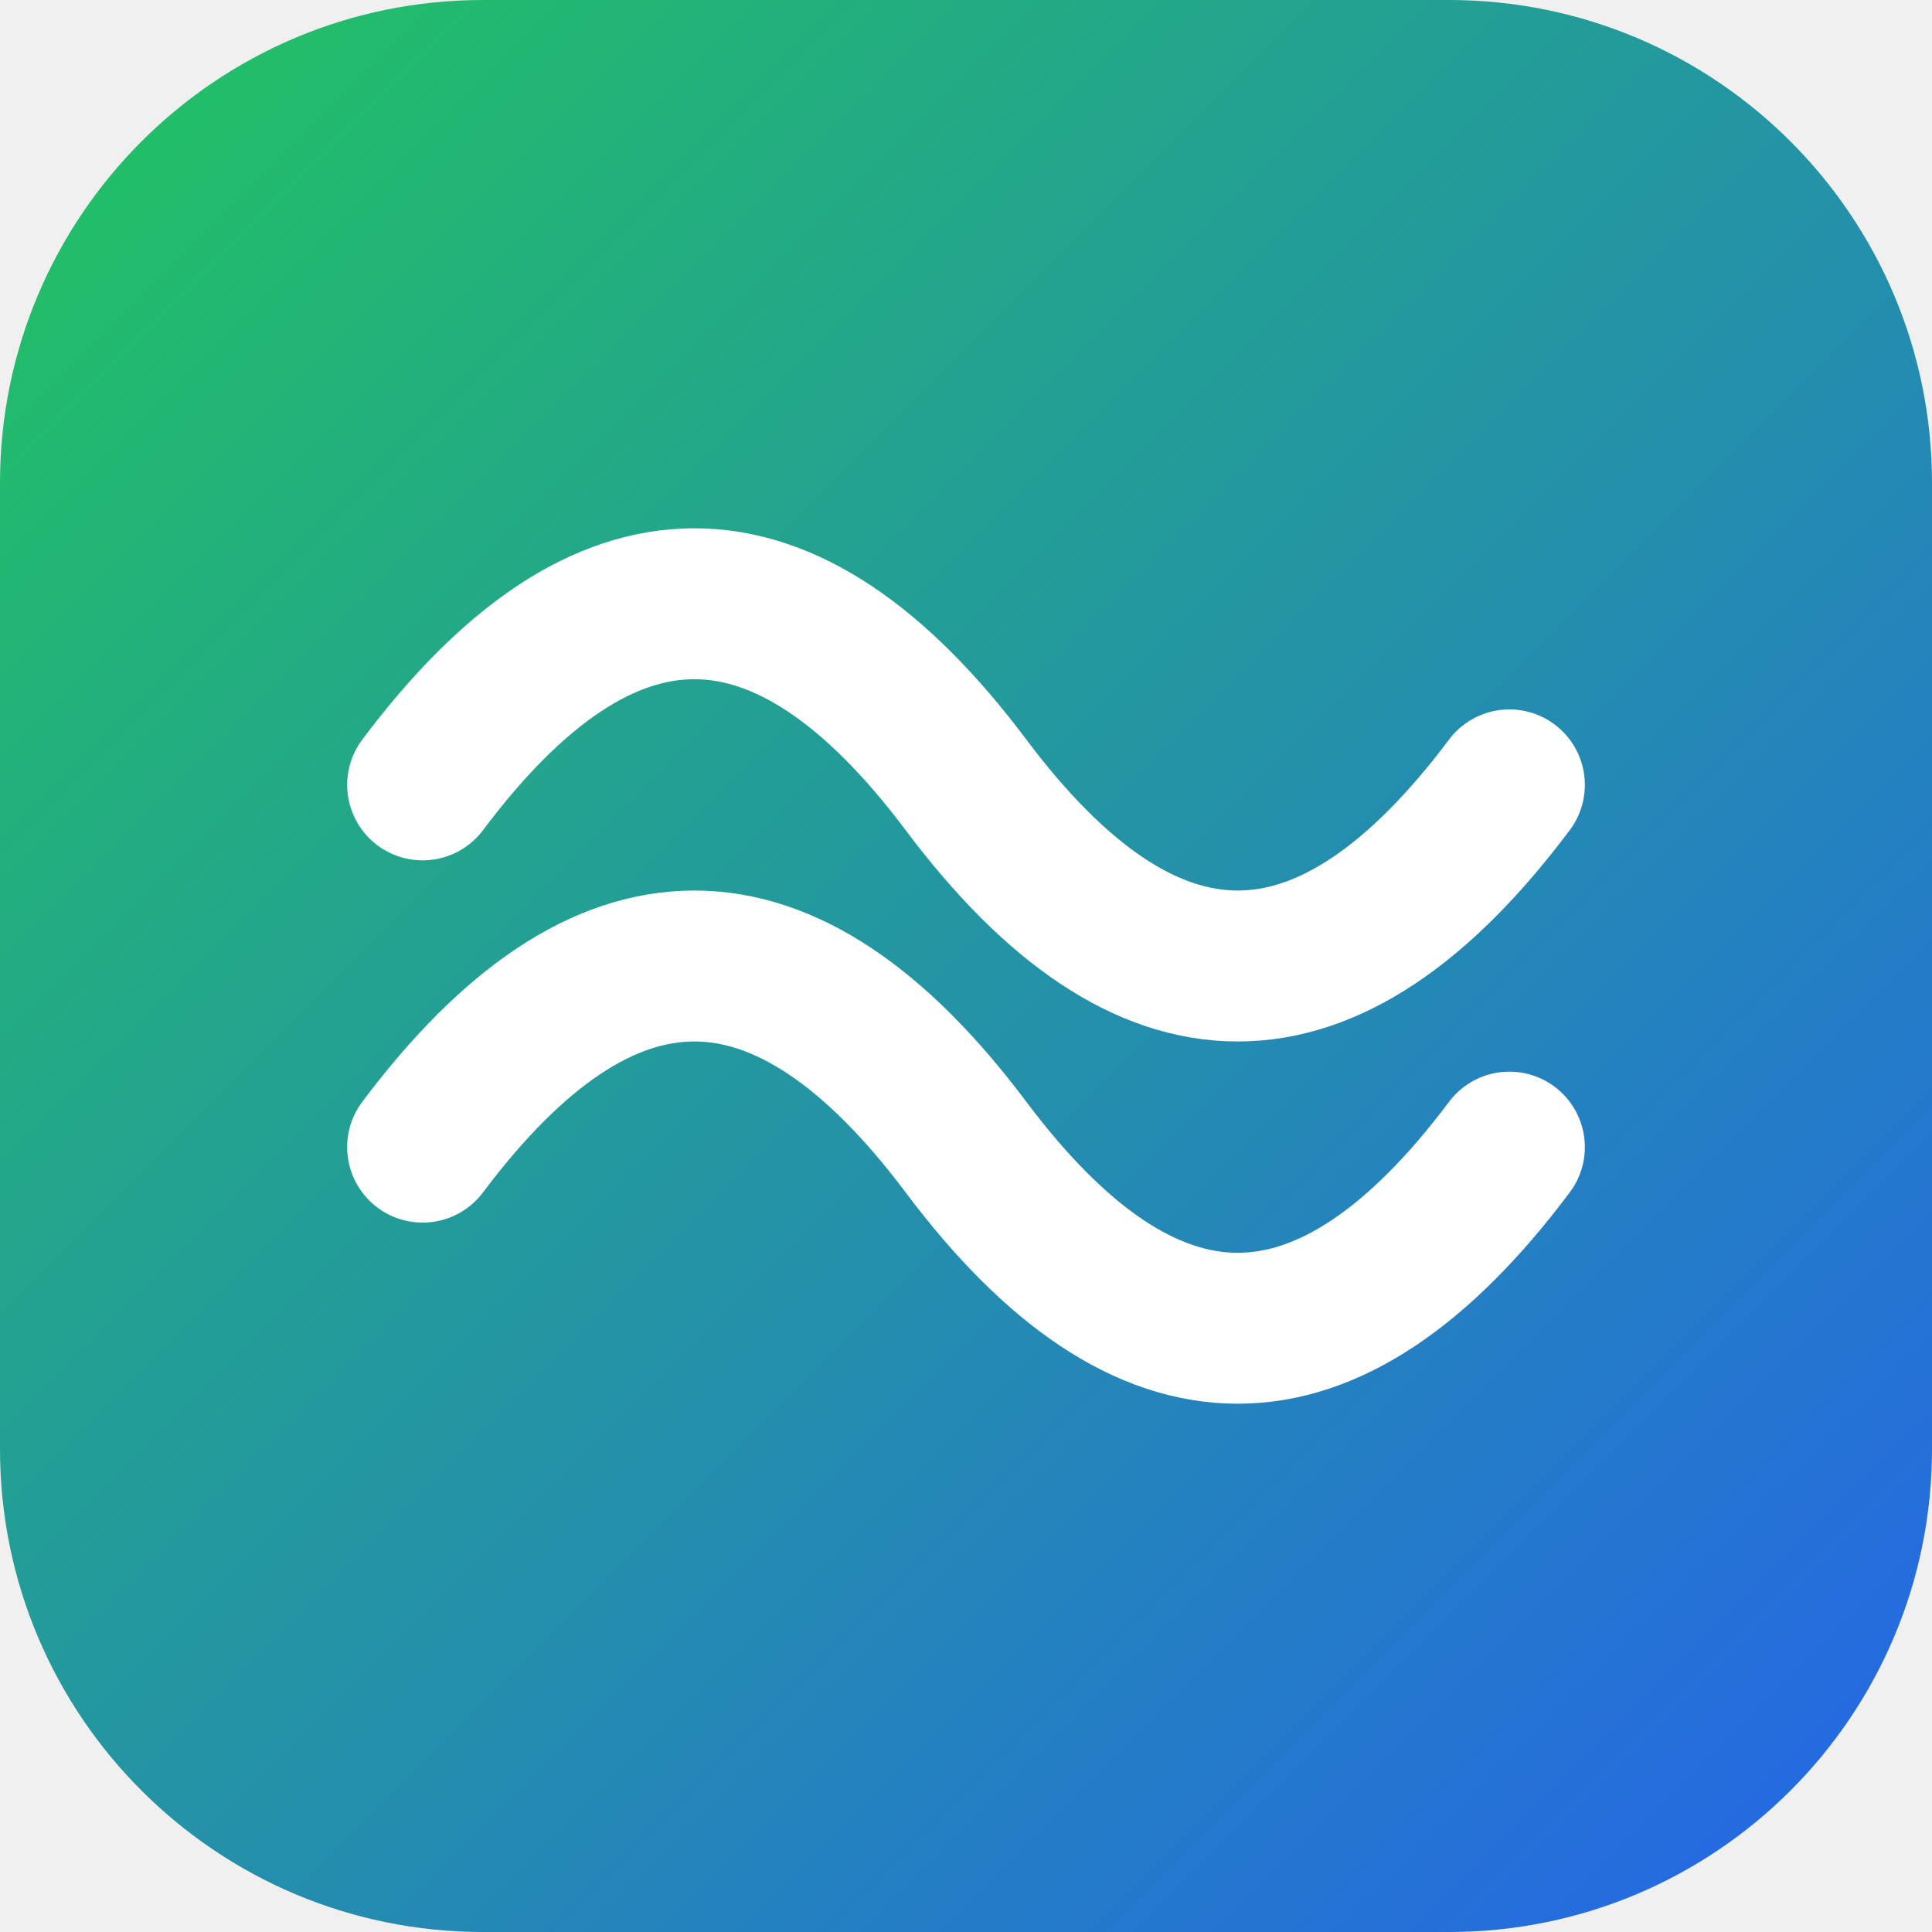
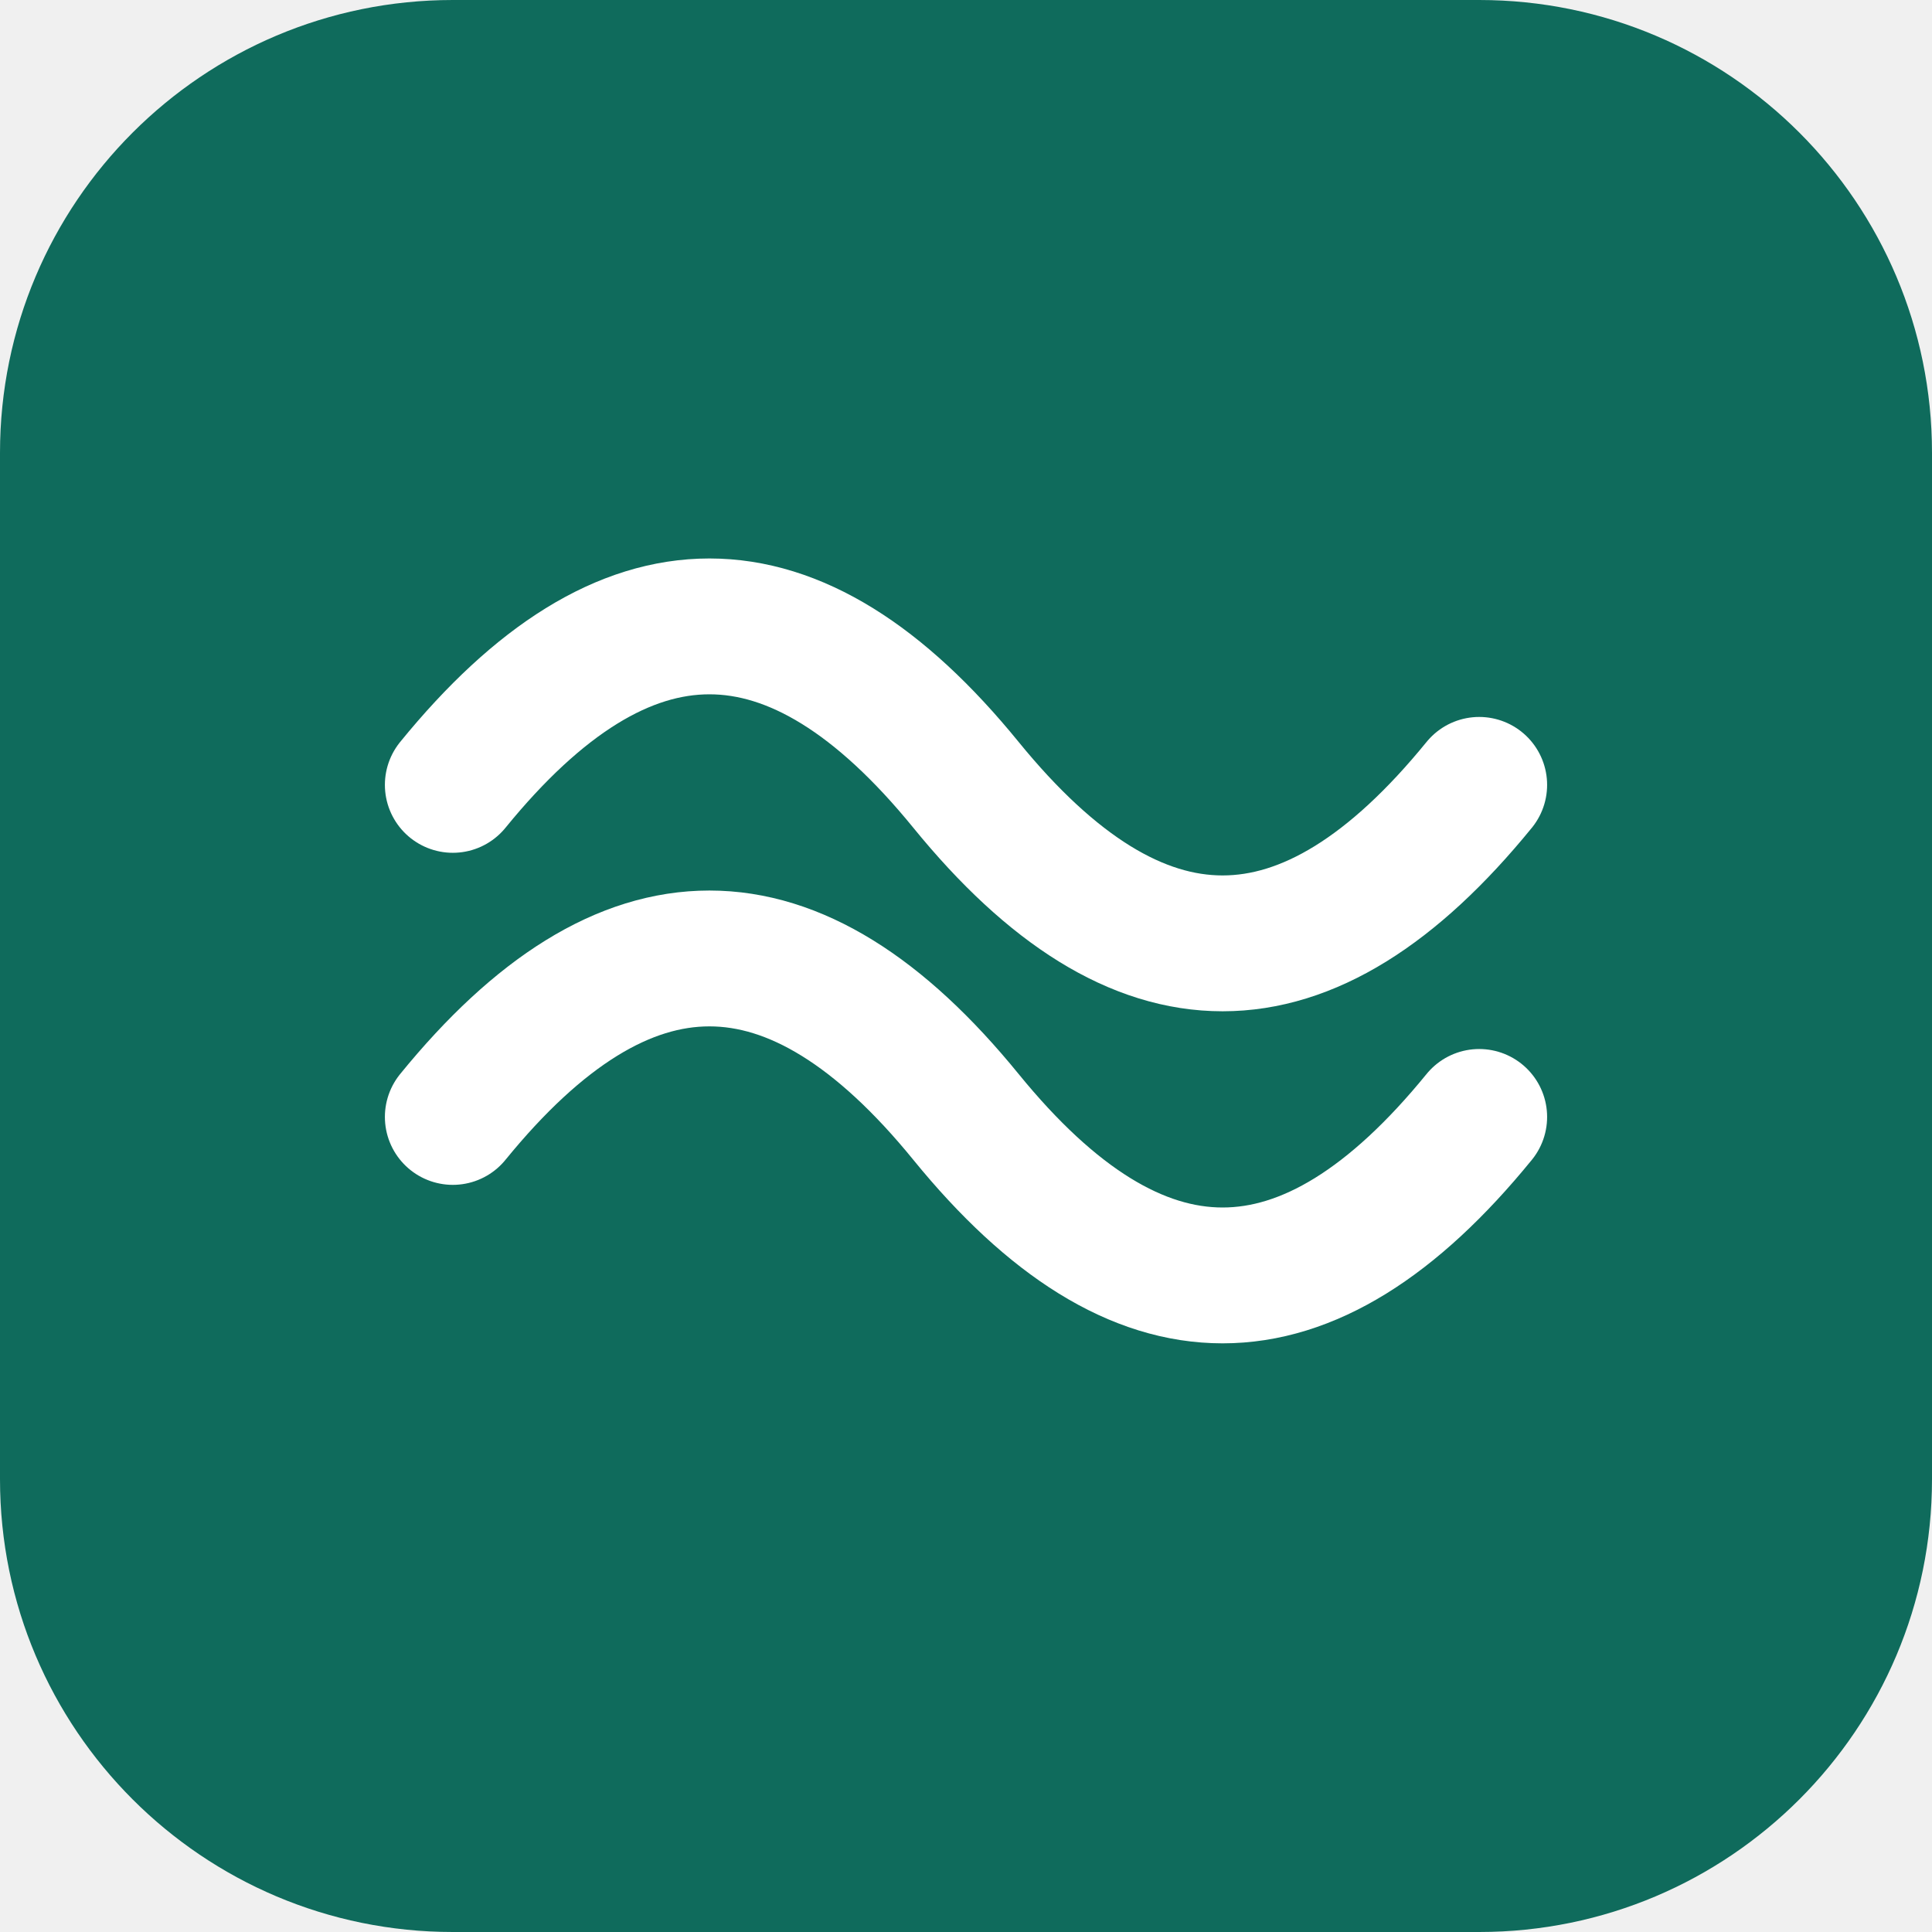
<svg xmlns="http://www.w3.org/2000/svg" viewBox="0 0 64 64">
-   <defs>
-     <linearGradient id="g" x1="0" y1="0" x2="1" y2="1">
-       <stop offset="0" stop-color="#22c55e" />
-       <stop offset="1" stop-color="#2563eb" />
-     </linearGradient>
-   </defs>
-   <rect width="64" height="64" rx="16" fill="url(#g)" />
-   <path d="M14 38c6-8 12-8 18 0s12 8 18 0M14 26c6-8 12-8 18 0s12 8 18 0" fill="none" stroke="#fff" stroke-width="5" stroke-linecap="round" />
+   <rect width="64" height="64" rx="15" fill="#0f6b5c" />
+   <path d="M15 37c5.7-7 11.3-7 17 0s11.3 7 17 0M15 26c5.7-7 11.3-7 17 0s11.3 7 17 0" fill="none" stroke="#fff" stroke-width="4.5" stroke-linecap="round" />
</svg>
